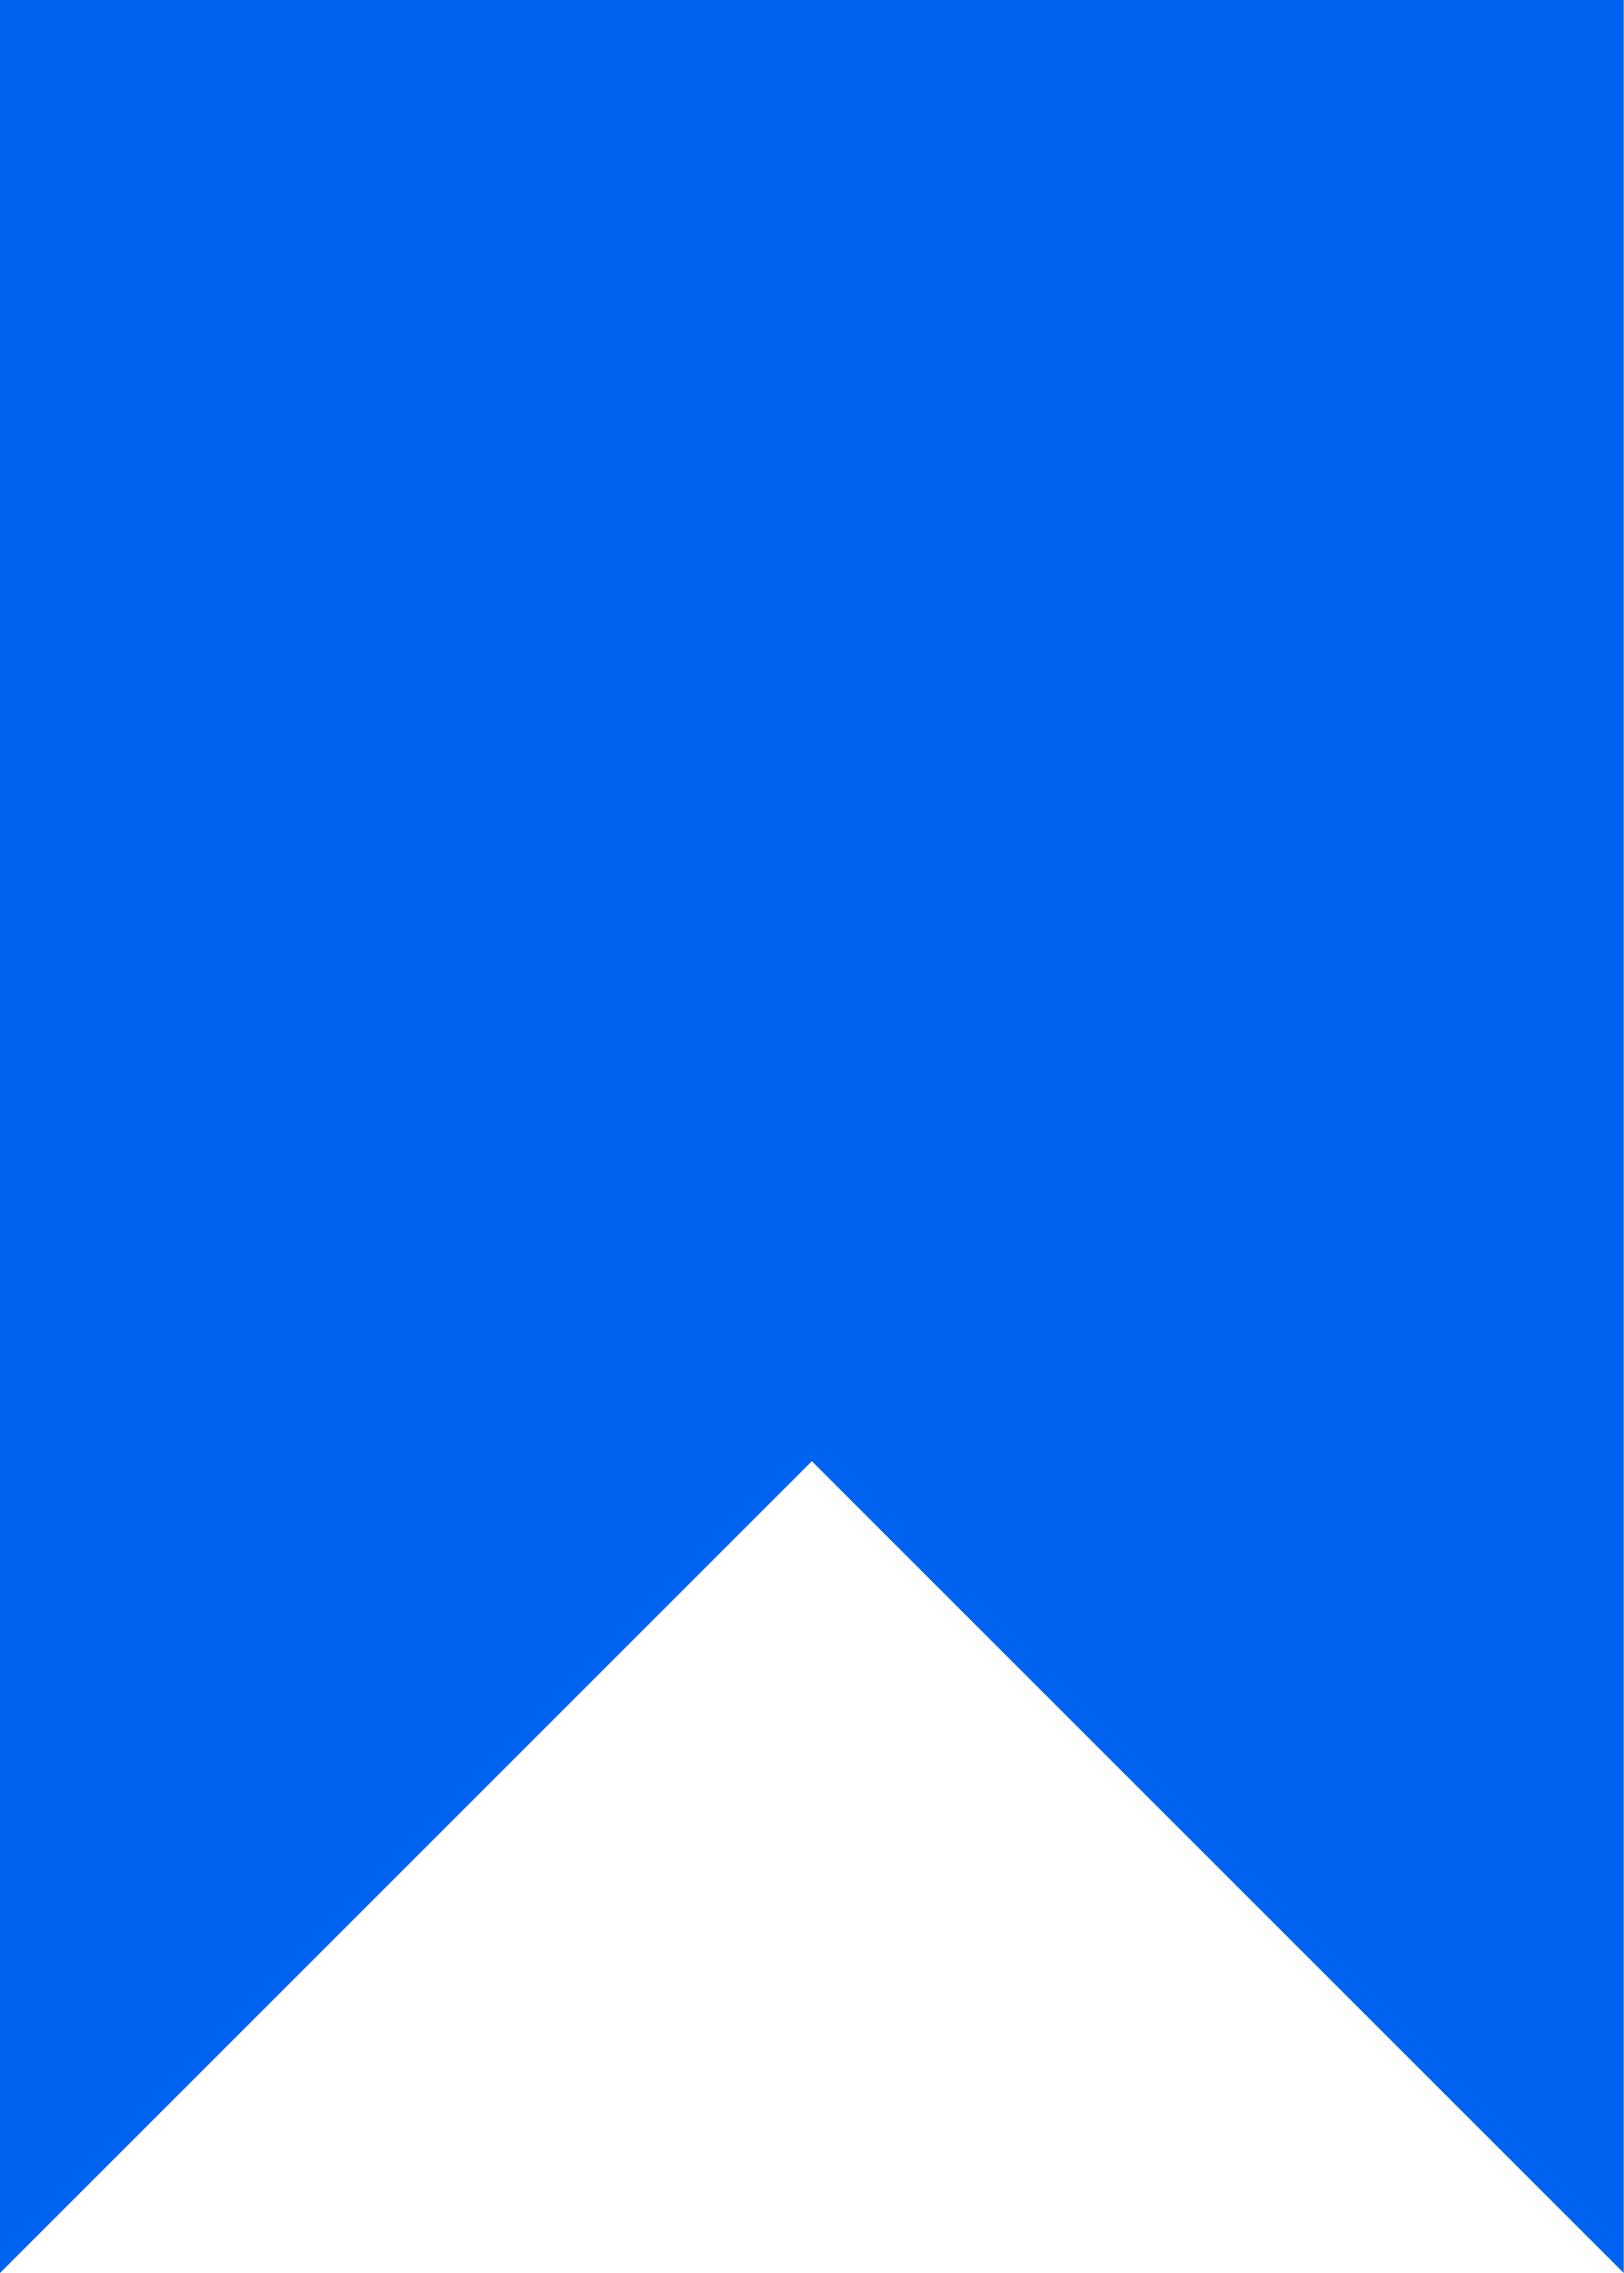
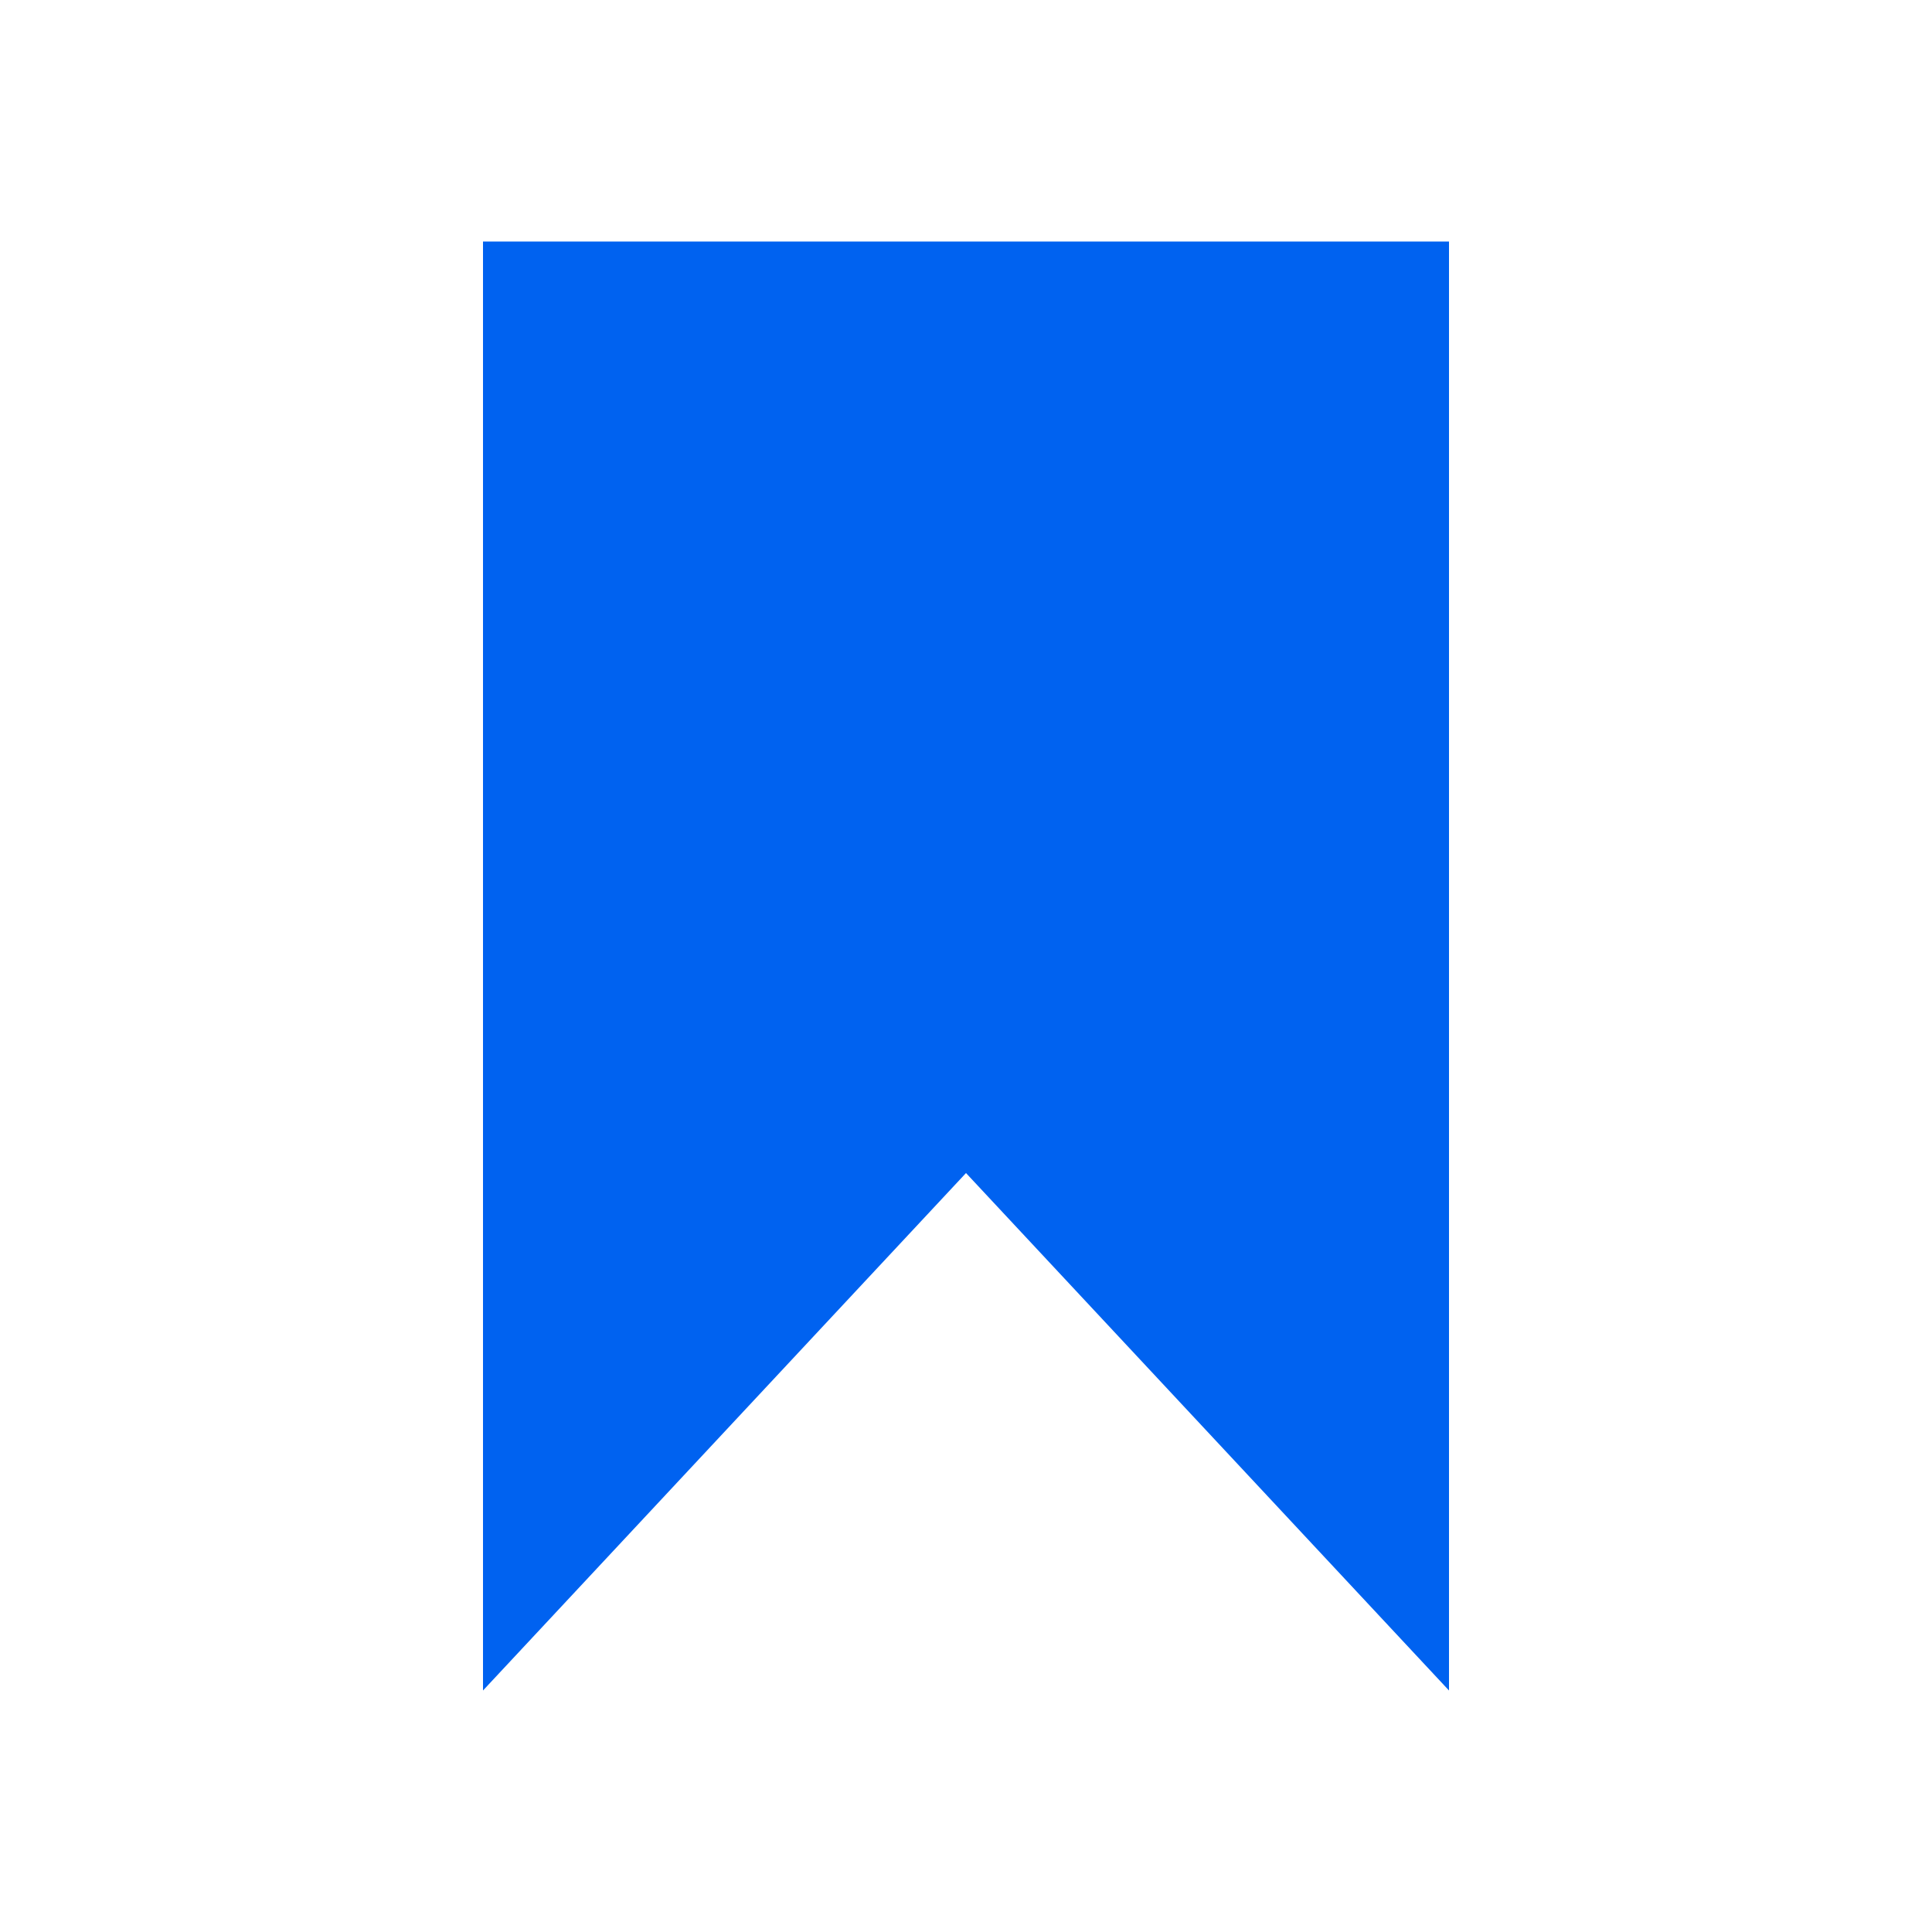
- <svg xmlns="http://www.w3.org/2000/svg" width="15px" height="21px" viewBox="0 0 15 21" version="1.1">
-   <g id="控件" stroke="none" stroke-width="1" fill="none" fill-rule="evenodd">
-     <g id="mark条激活" fill="#0062F0" fill-rule="nonzero">
-       <polygon transform="translate(7.5, 10.5) scale(-1, 1) translate(-7.5, -10.5) " points="15 0 15 21 7.5 13.5 0 21 0 0" />
-     </g>
+ <svg xmlns="http://www.w3.org/2000/svg" width="24px" height="24px" viewBox="0 0 24 24" version="1.1">
+   <g id="mark条激活" stroke="none" stroke-width="1" fill="none" fill-rule="evenodd">
+     <polygon fill="#0062F0" fill-rule="nonzero" transform="translate(12, 12) scale(-1, 1) translate(-12, -12) " points="18 3 18 21 12 14.572 6 21 6 3" />
  </g>
</svg>
